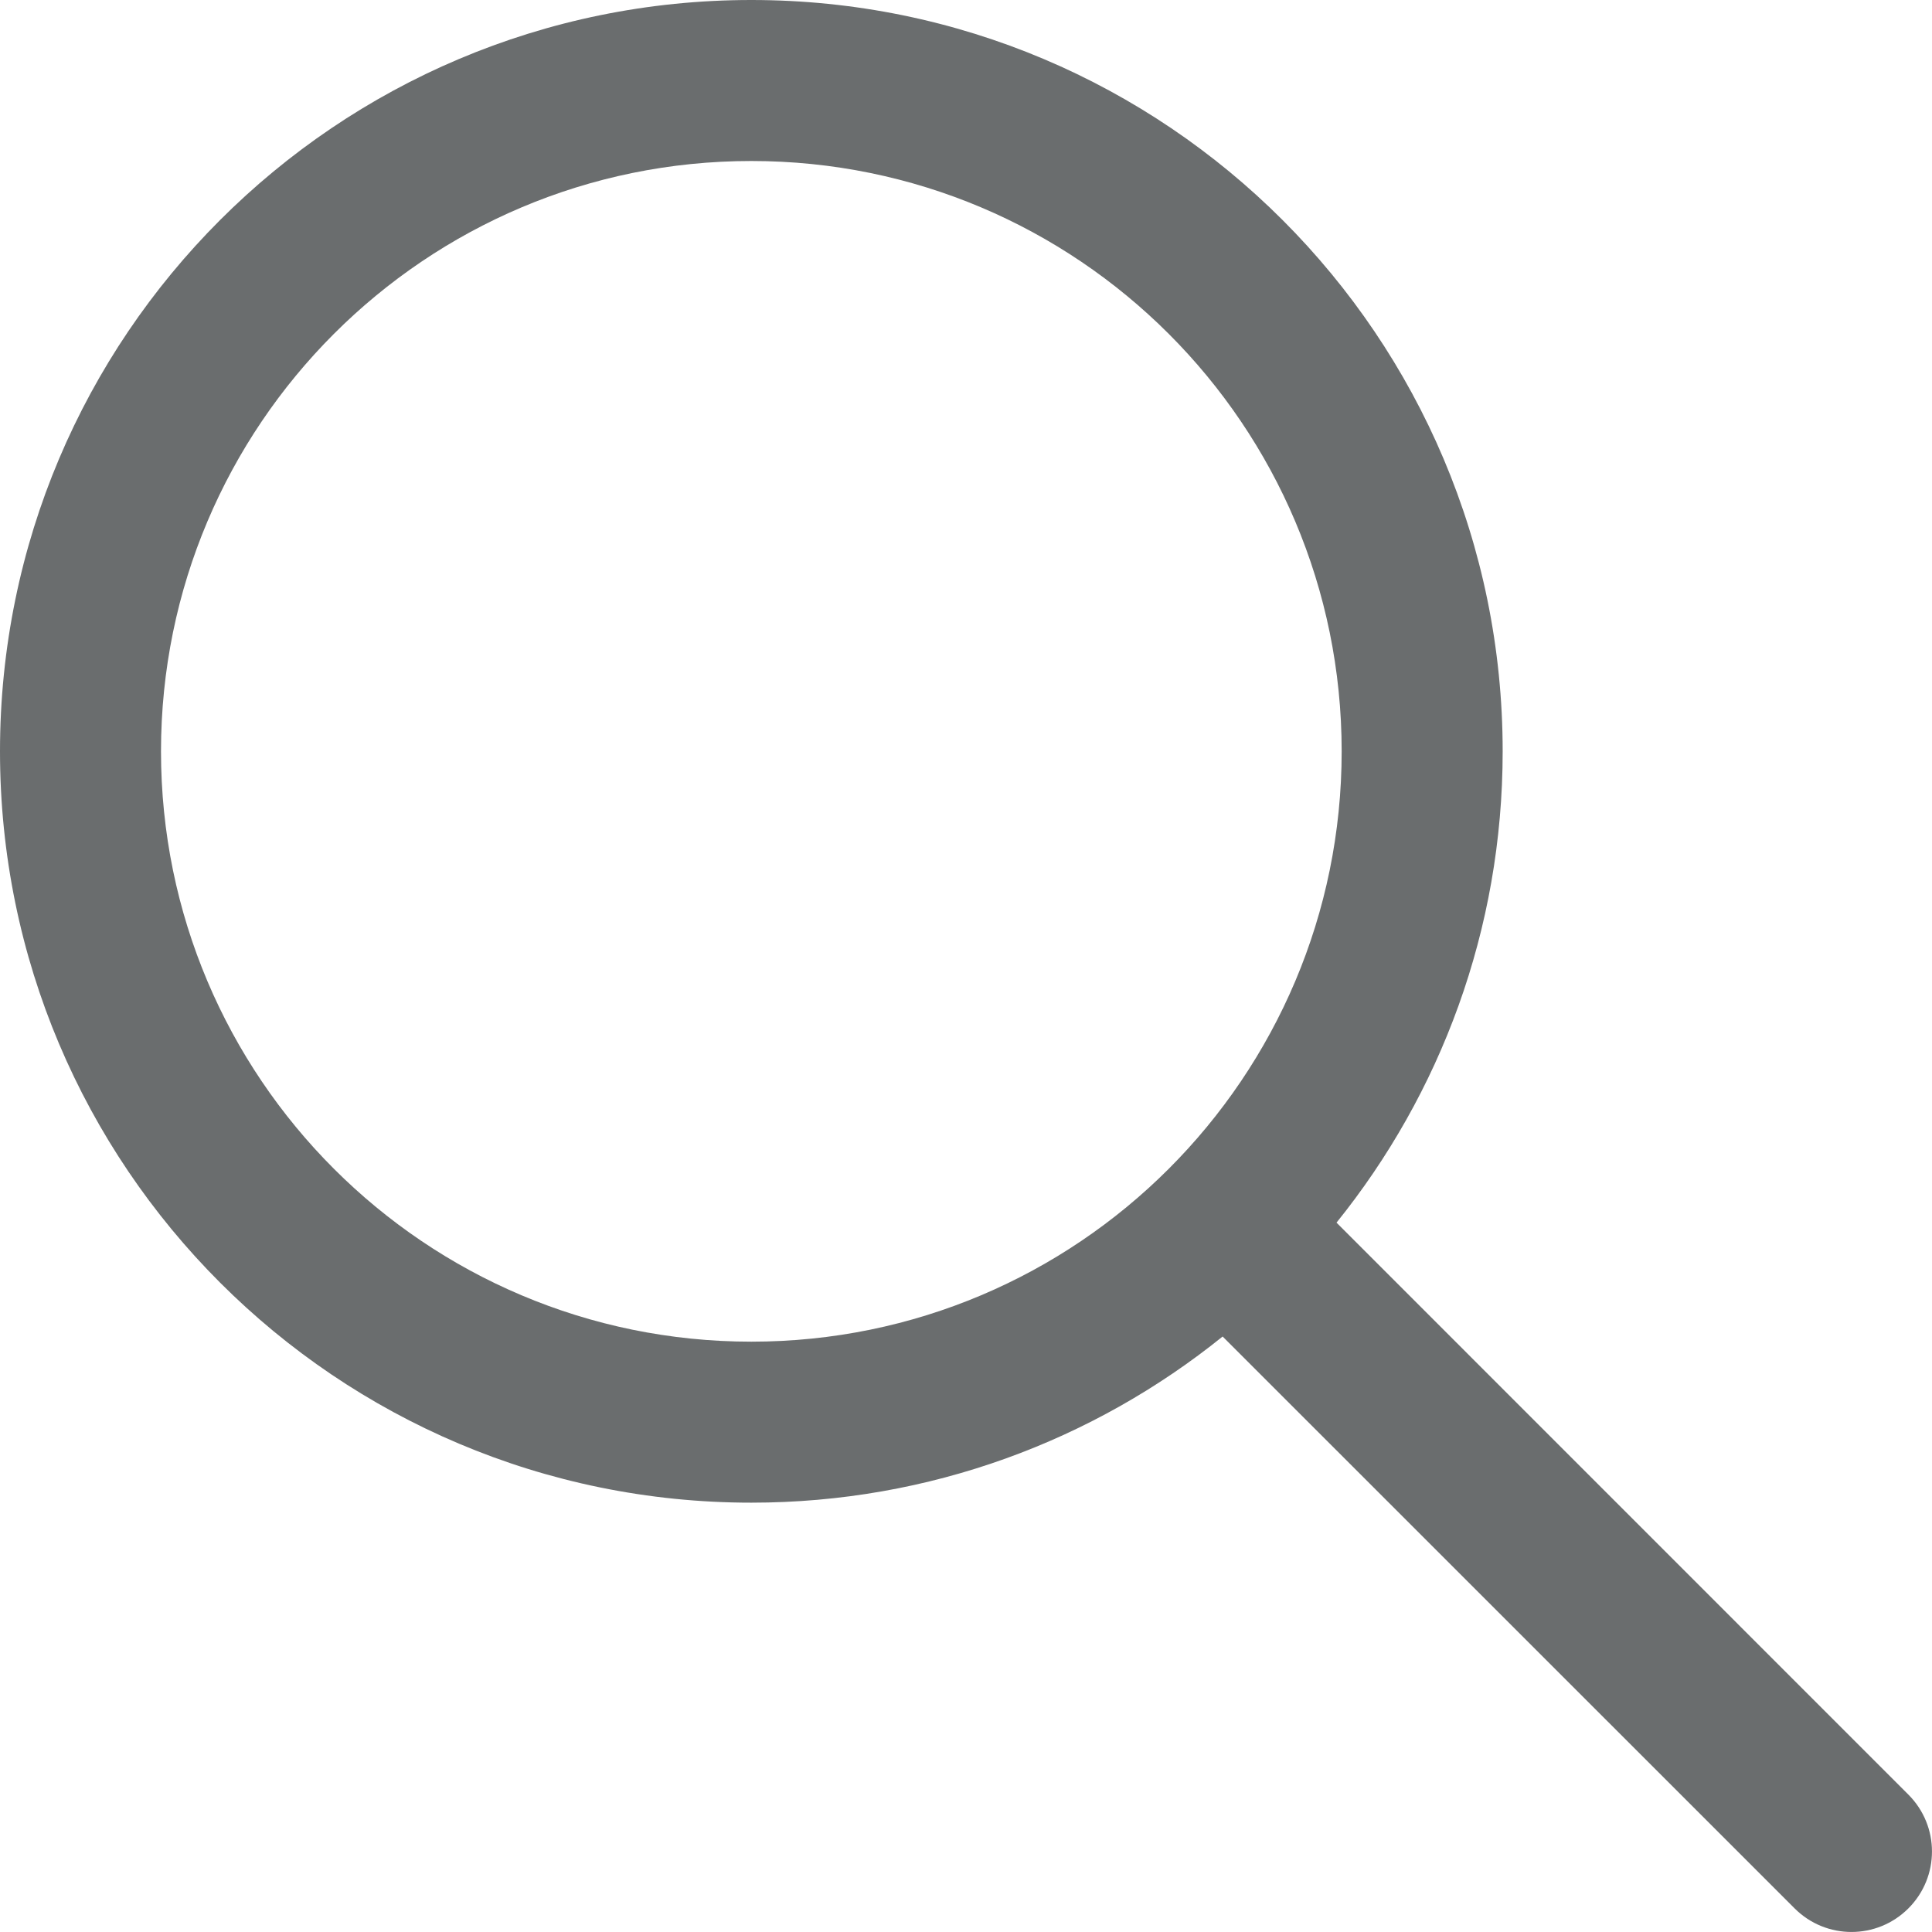
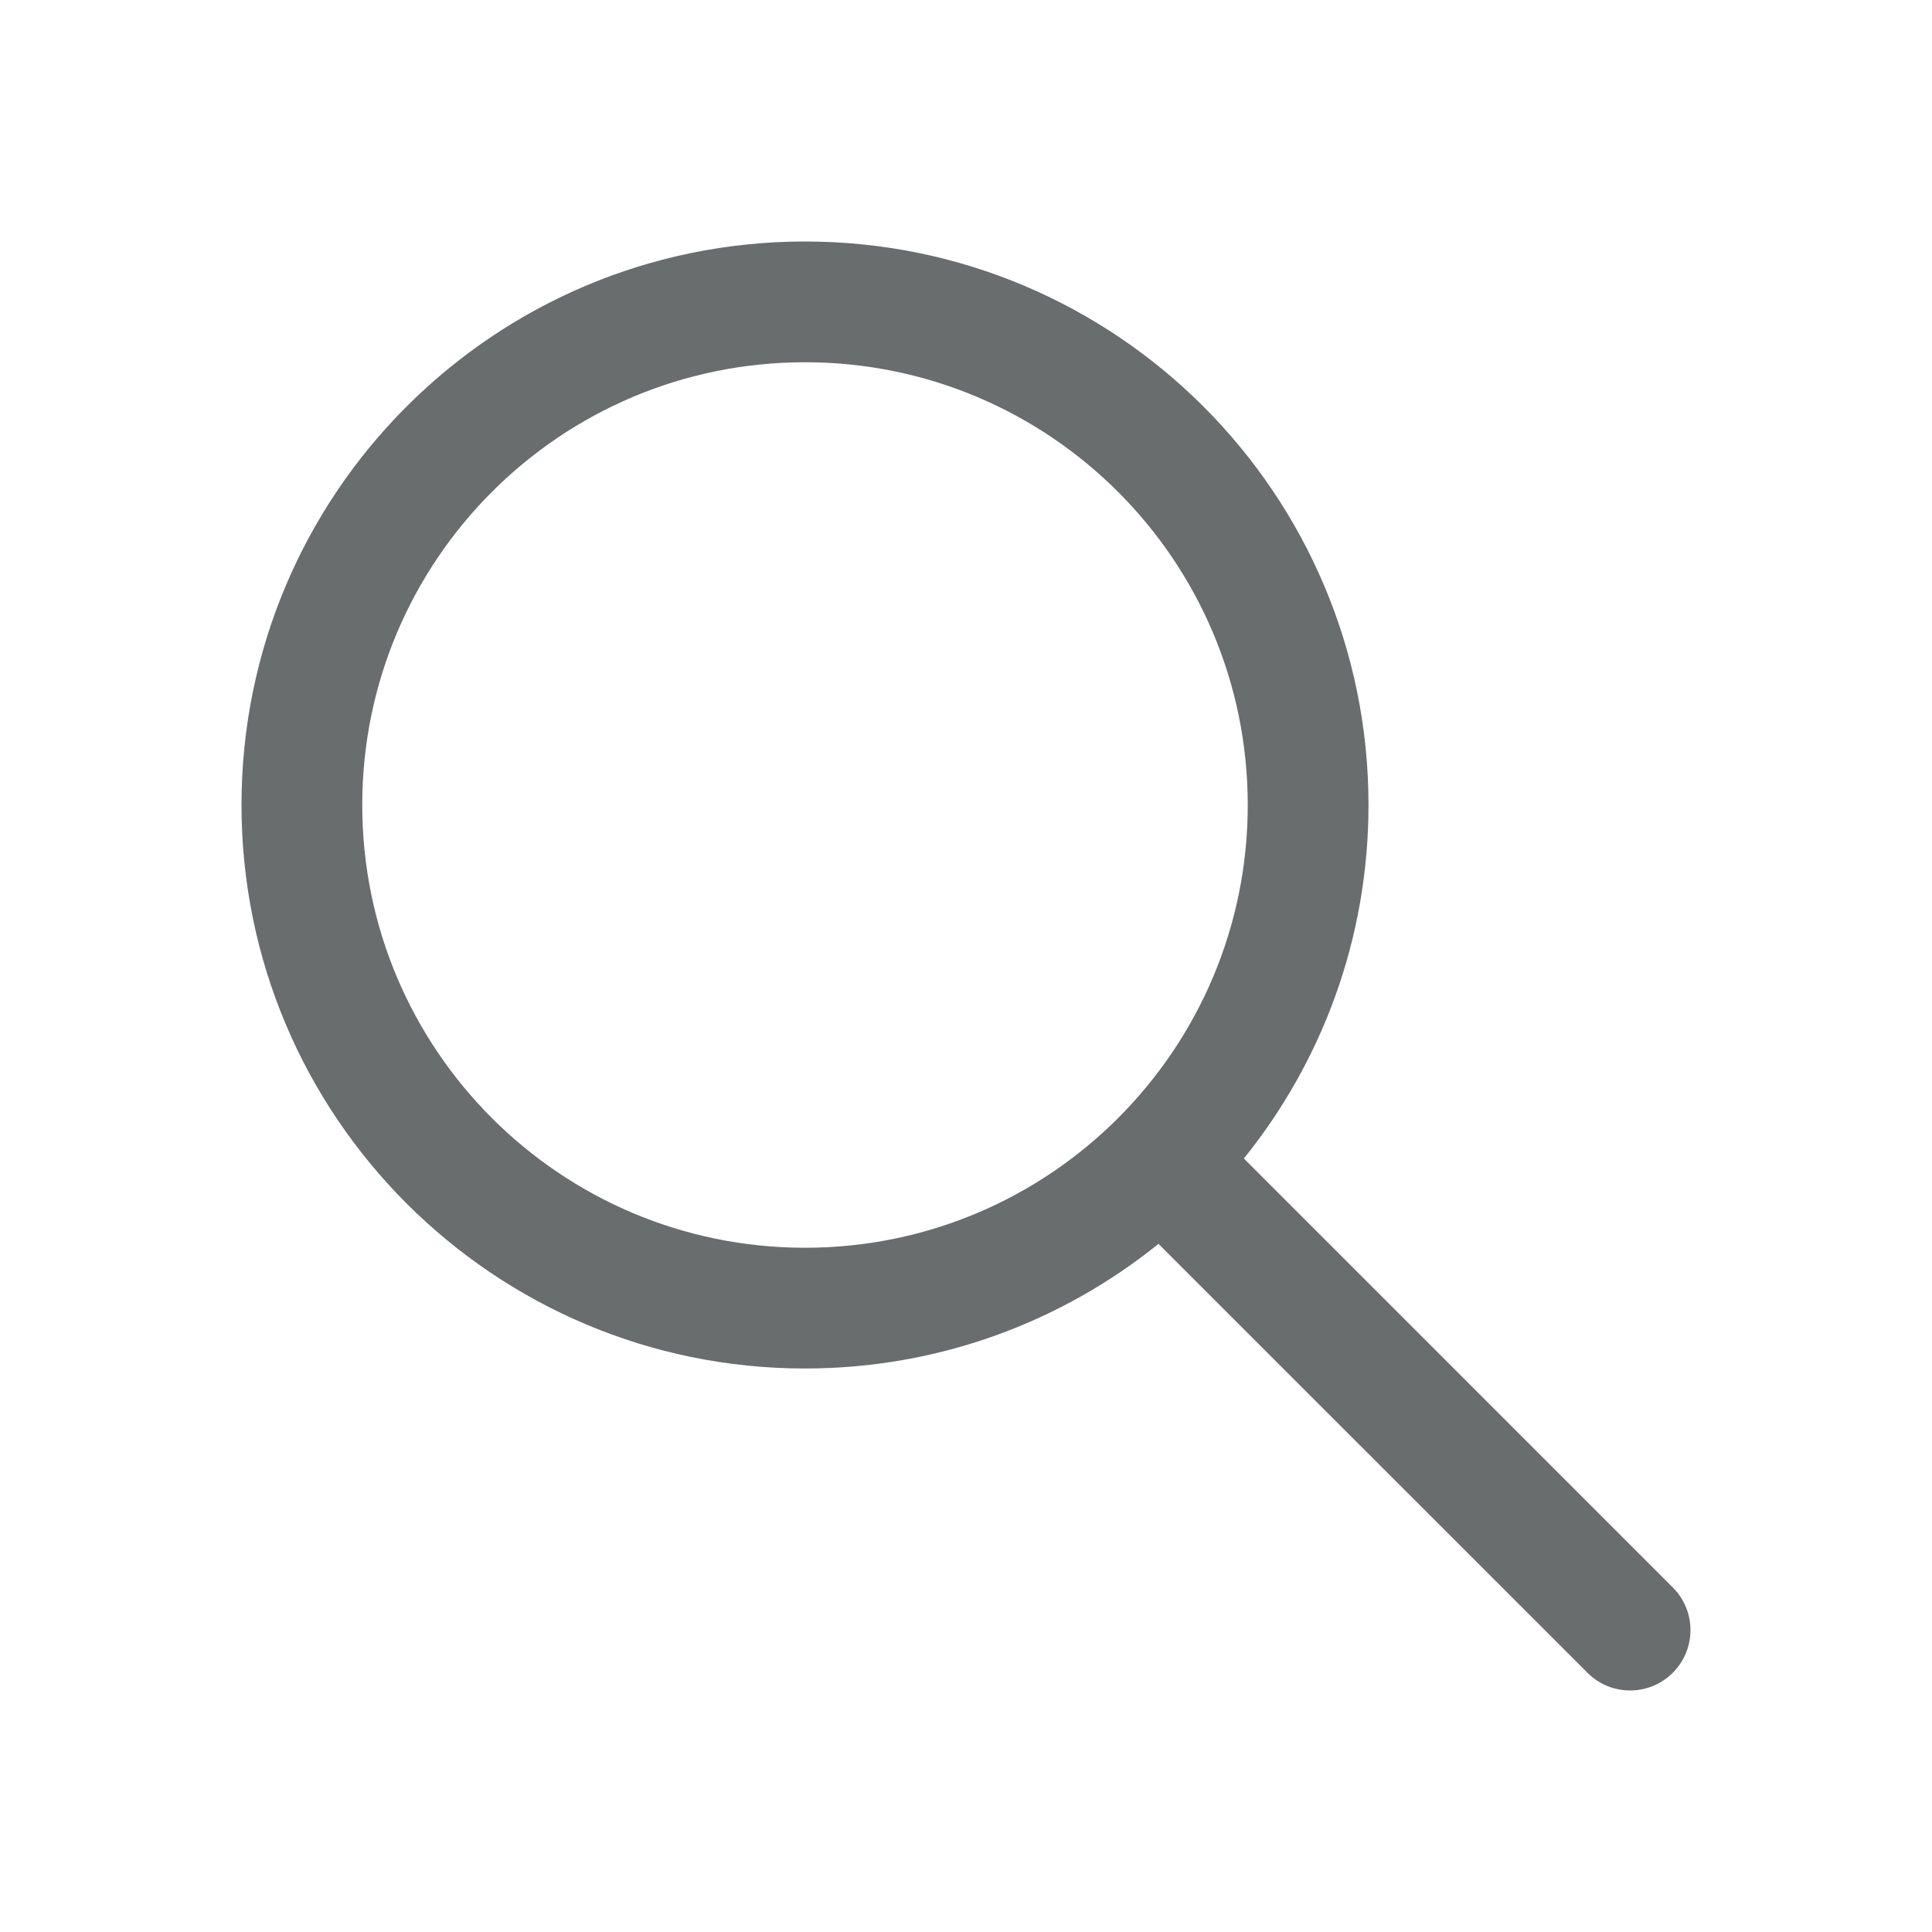
- <svg xmlns="http://www.w3.org/2000/svg" width="18" height="18" viewBox="0 0 18 18" fill="none">
-   <path d="M1.5 7C1.5 3.962 3.962 1.5 7 1.5C10.038 1.5 12.5 3.962 12.5 7C12.5 10.038 10.038 12.5 7 12.5C3.962 12.5 1.5 10.038 1.5 7ZM7 0C3.134 0 0 3.134 0 7C0 10.866 3.134 14 7 14C8.663 14 10.19 13.42 11.391 12.452L16.72 17.78C17.013 18.073 17.487 18.073 17.78 17.78C18.073 17.487 18.073 17.013 17.78 16.72L12.452 11.391C13.42 10.19 14 8.663 14 7C14 3.134 10.866 0 7 0Z" fill="#6A6D6E" />
+ <svg xmlns="http://www.w3.org/2000/svg" width="24" height="24" viewBox="0 0 24 24" fill="none">
+   <path d="M4.5 10C4.5 6.962 6.962 4.5 10 4.5C13.038 4.5 15.5 6.962 15.5 10C15.5 13.038 13.038 15.5 10 15.5C6.962 15.5 4.5 13.038 4.5 10ZM10 3C6.134 3 3 6.134 3 10C3 13.866 6.134 17 10 17C11.663 17 13.19 16.42 14.391 15.452L19.72 20.78C20.013 21.073 20.487 21.073 20.78 20.78C21.073 20.487 21.073 20.013 20.78 19.72L15.452 14.391C16.42 13.19 17 11.663 17 10C17 6.134 13.866 3 10 3Z" fill="#6A6D6E" />
</svg>
